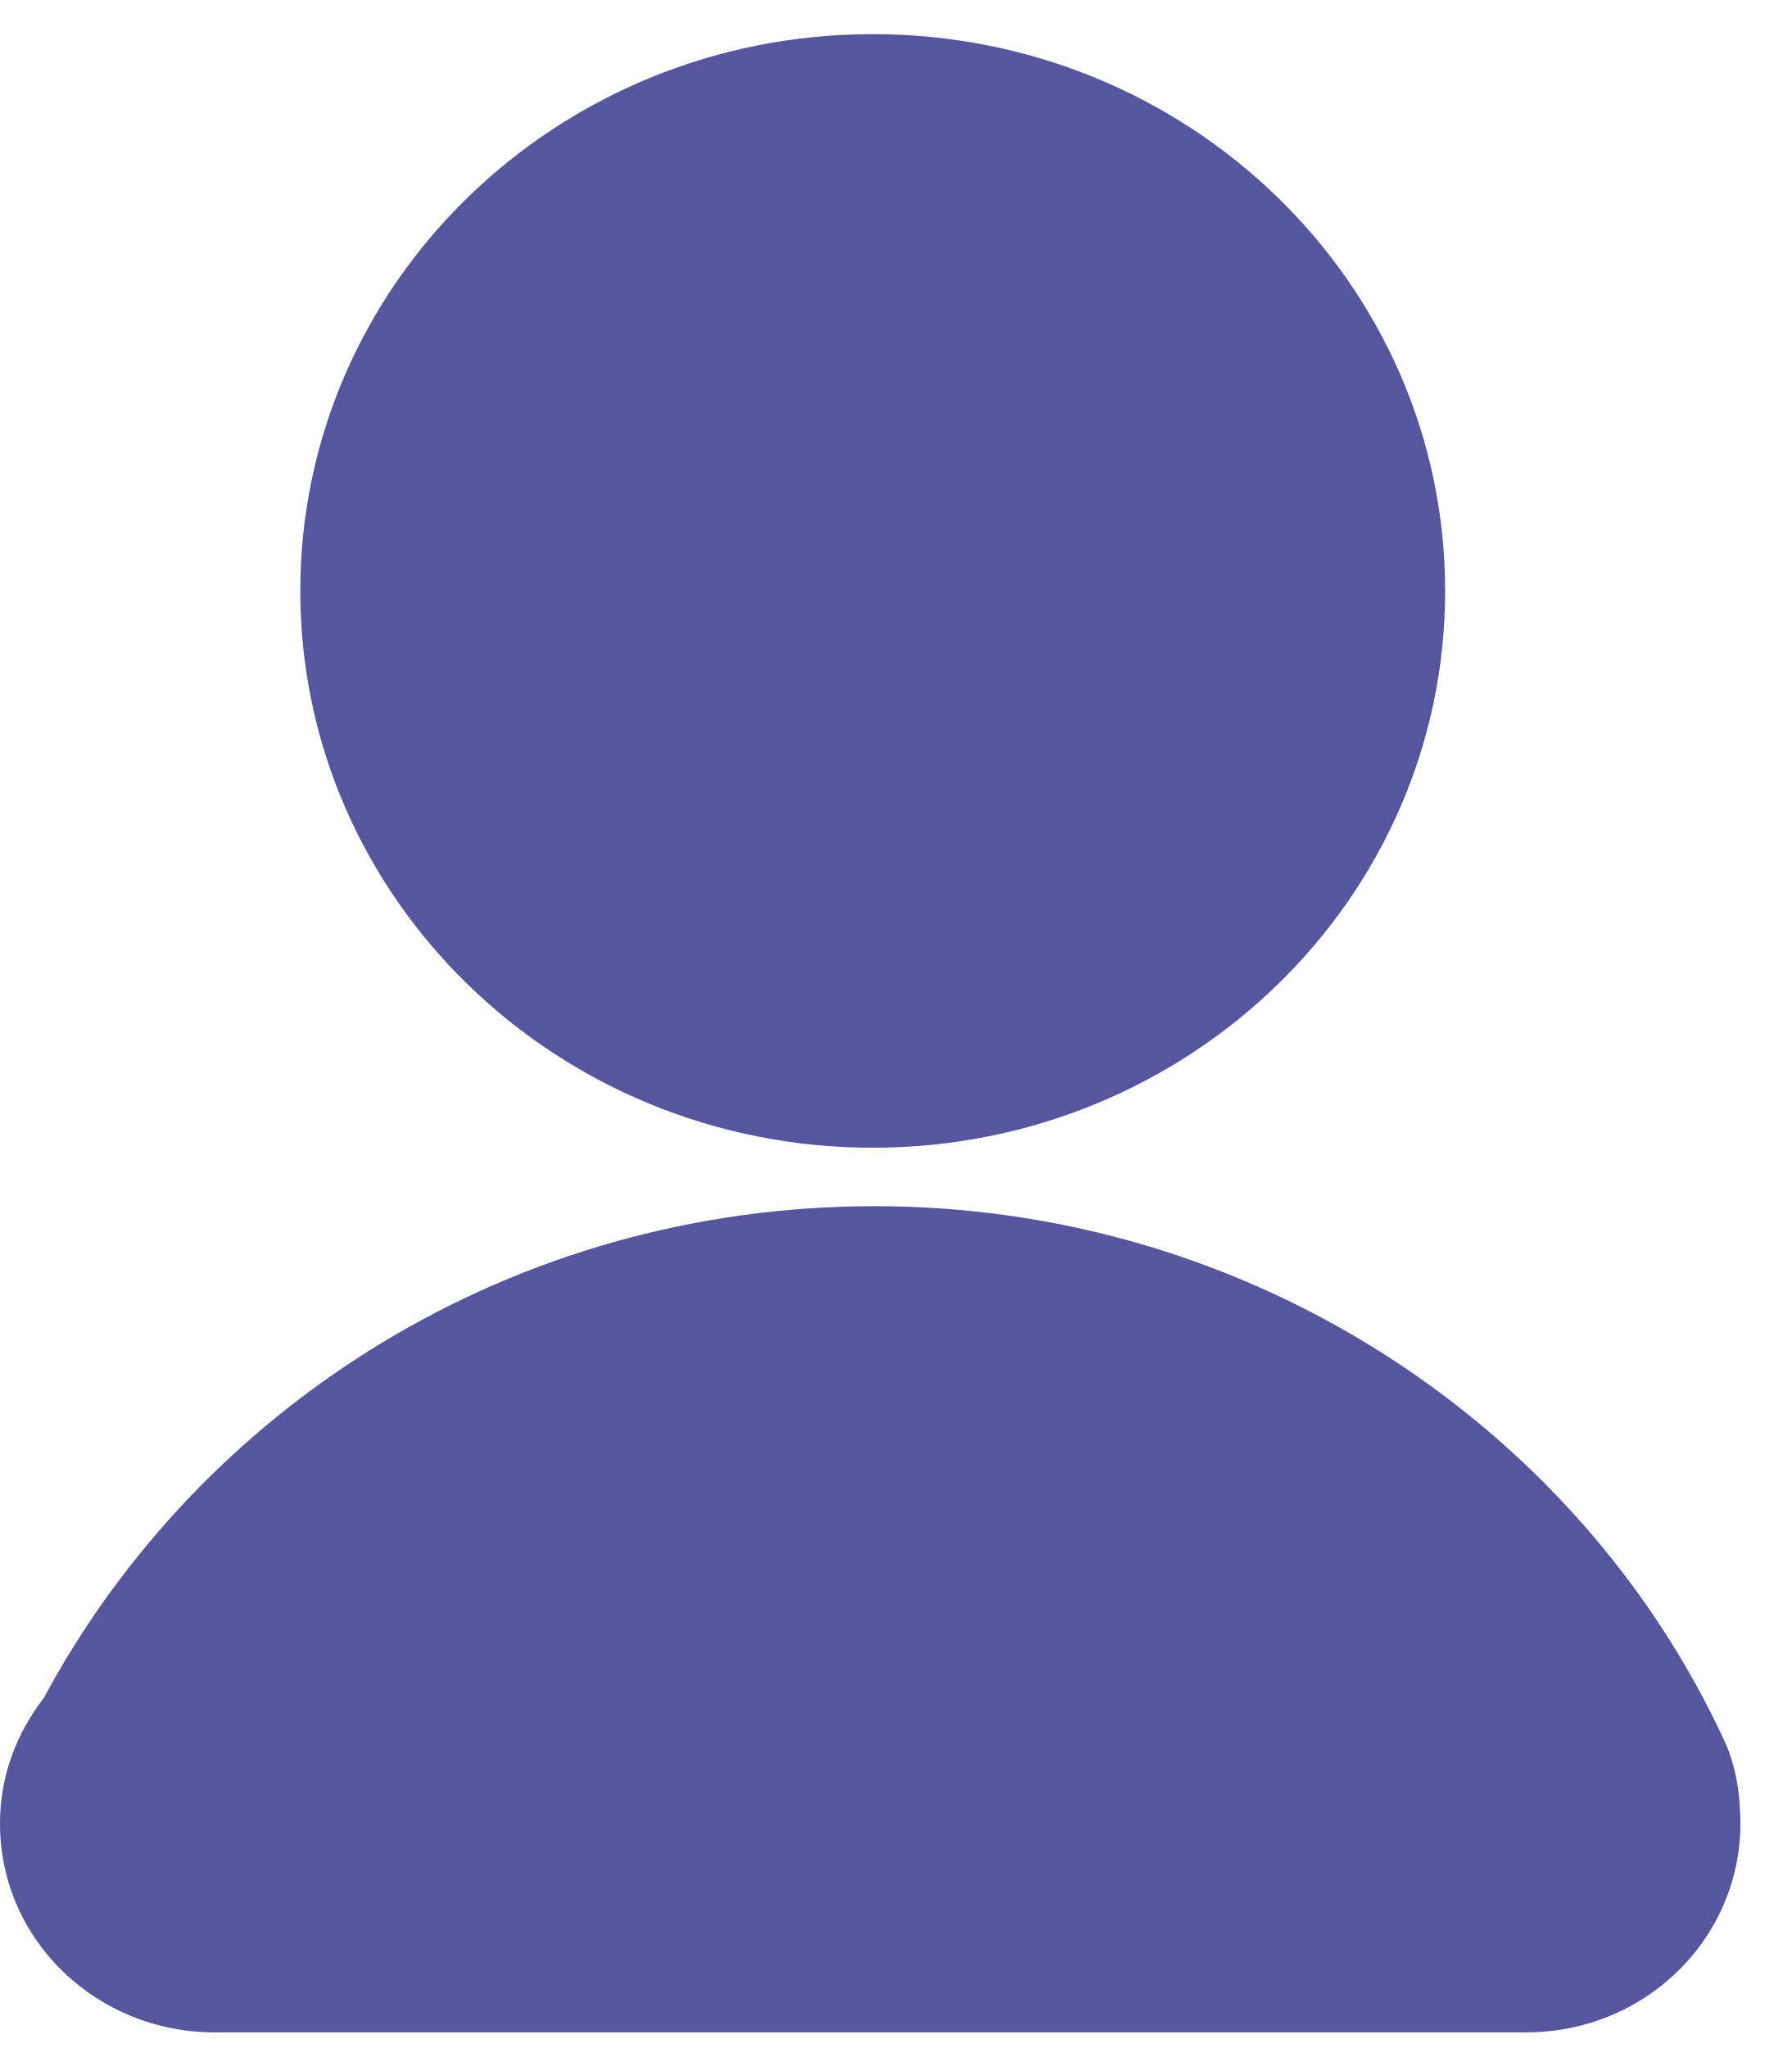
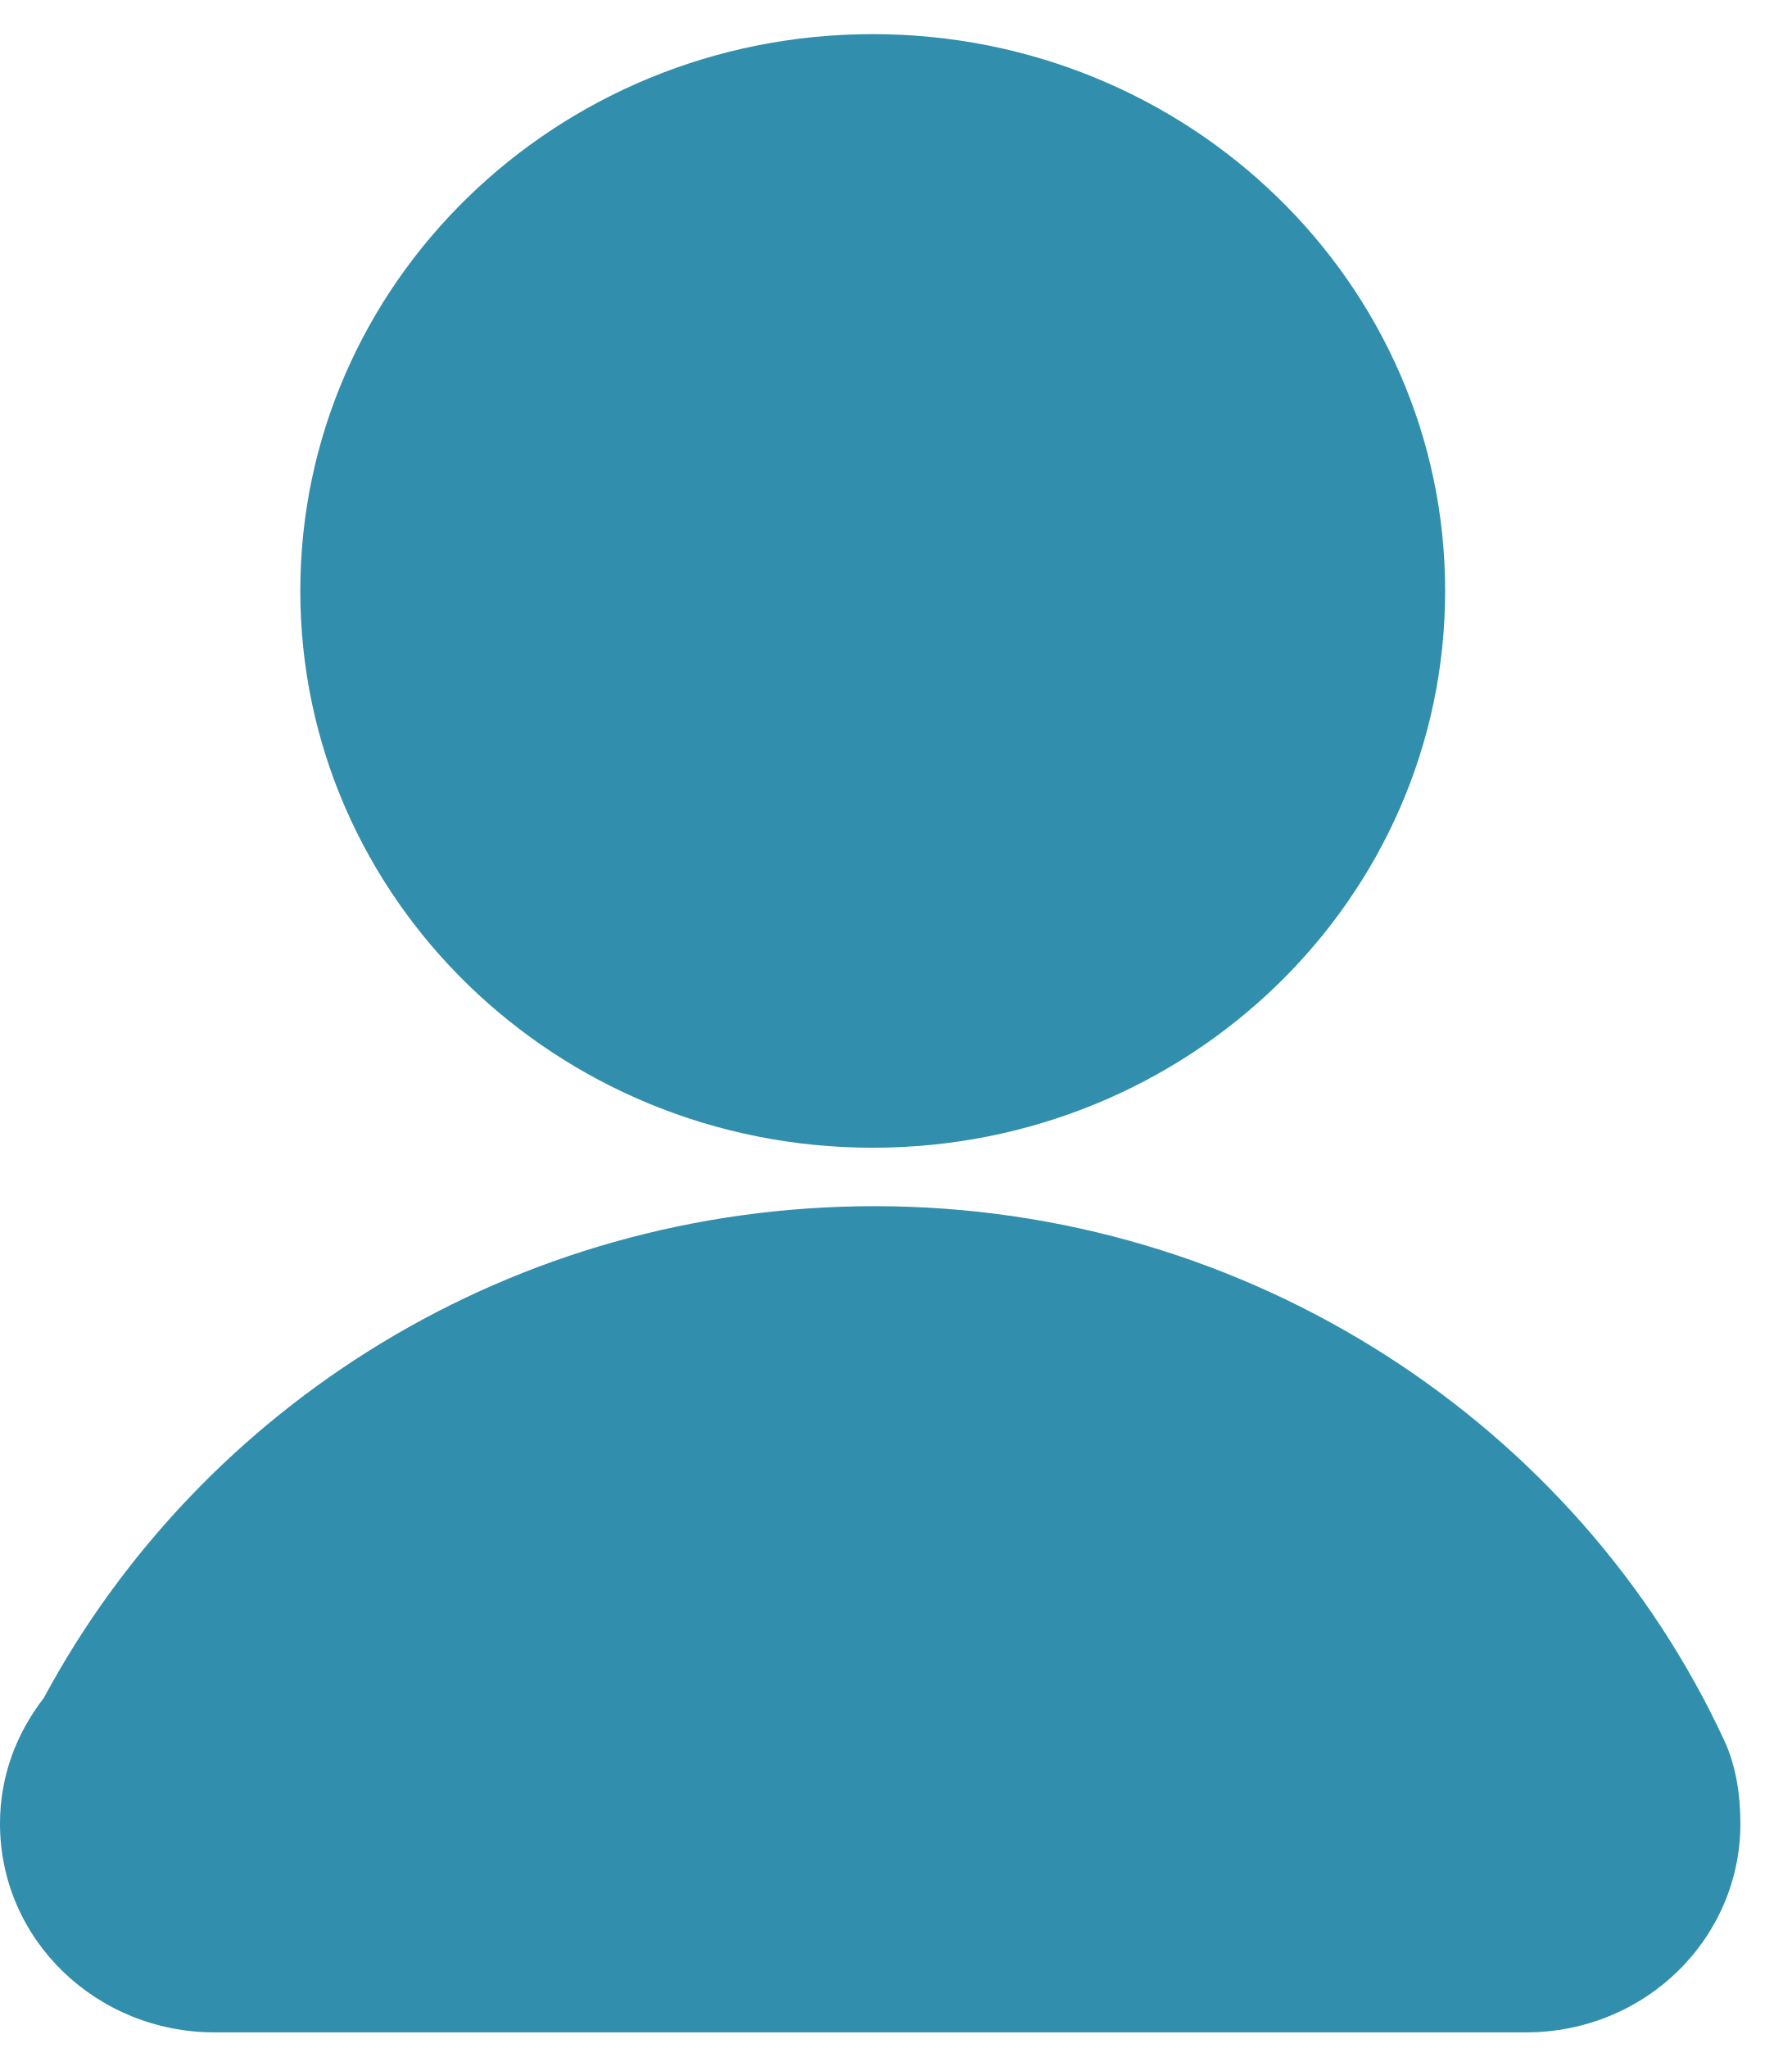
<svg xmlns="http://www.w3.org/2000/svg" width="21" height="24" viewBox="0 0 21 24" fill="none">
-   <path d="M10.229 13.45C13.935 13.45 16.939 10.529 16.939 6.925C16.939 3.321 13.935 0.4 10.229 0.4C6.524 0.4 3.52 3.321 3.52 6.925C3.52 10.529 6.524 13.45 10.229 13.45Z" fill="#55569E" />
-   <path d="M20.211 20.397C18.506 16.713 14.665 14.135 10.254 14.135C6.006 14.135 2.354 16.476 0.514 19.897C0.189 20.318 0 20.818 0 21.37C0 22.738 1.136 23.817 2.516 23.817H17.884C19.291 23.817 20.4 22.712 20.4 21.37C20.4 21.028 20.346 20.686 20.211 20.397Z" fill="#55569E" />
+   <path d="M10.229 13.45C13.935 13.45 16.939 10.529 16.939 6.925C16.939 3.321 13.935 0.4 10.229 0.4C6.524 0.4 3.52 3.321 3.52 6.925C3.52 10.529 6.524 13.45 10.229 13.45Z" fill="#318EAD" />
+   <path d="M20.211 20.397C18.506 16.713 14.665 14.135 10.254 14.135C6.006 14.135 2.354 16.476 0.514 19.897C0.189 20.318 0 20.818 0 21.37C0 22.738 1.136 23.817 2.516 23.817H17.884C19.291 23.817 20.4 22.712 20.4 21.37C20.4 21.028 20.346 20.686 20.211 20.397Z" fill="#318EAD" />
</svg>
